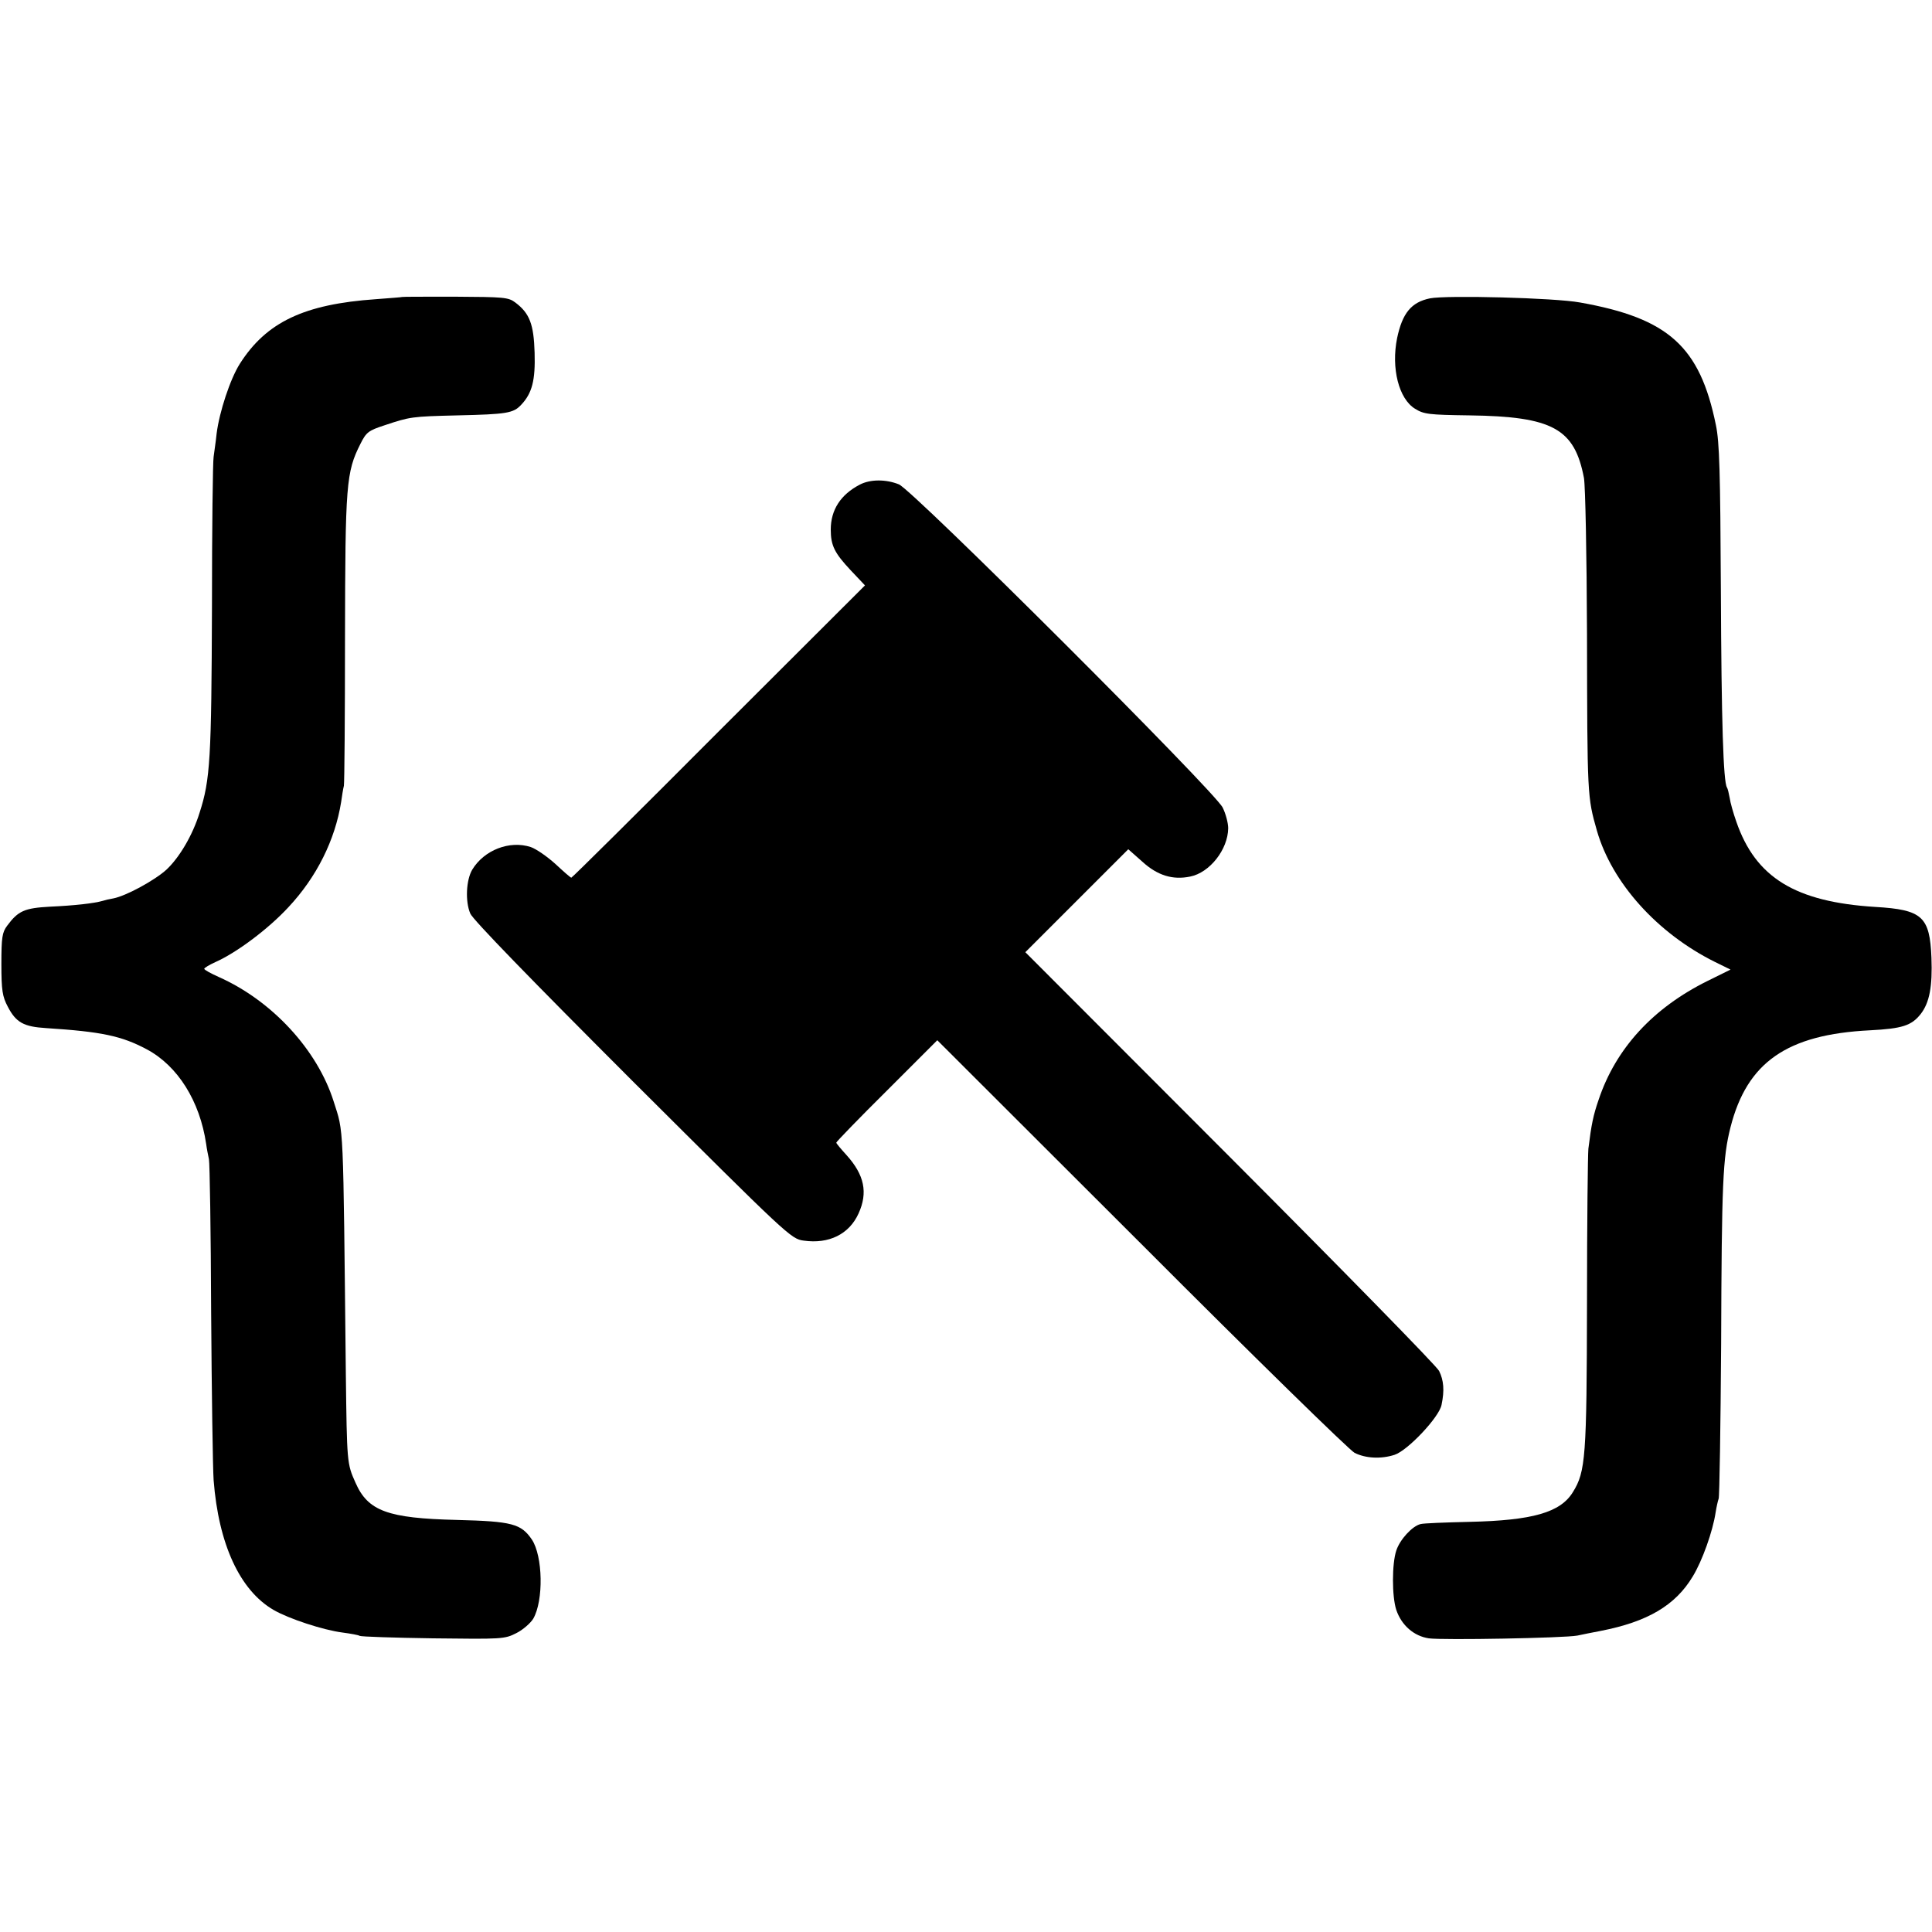
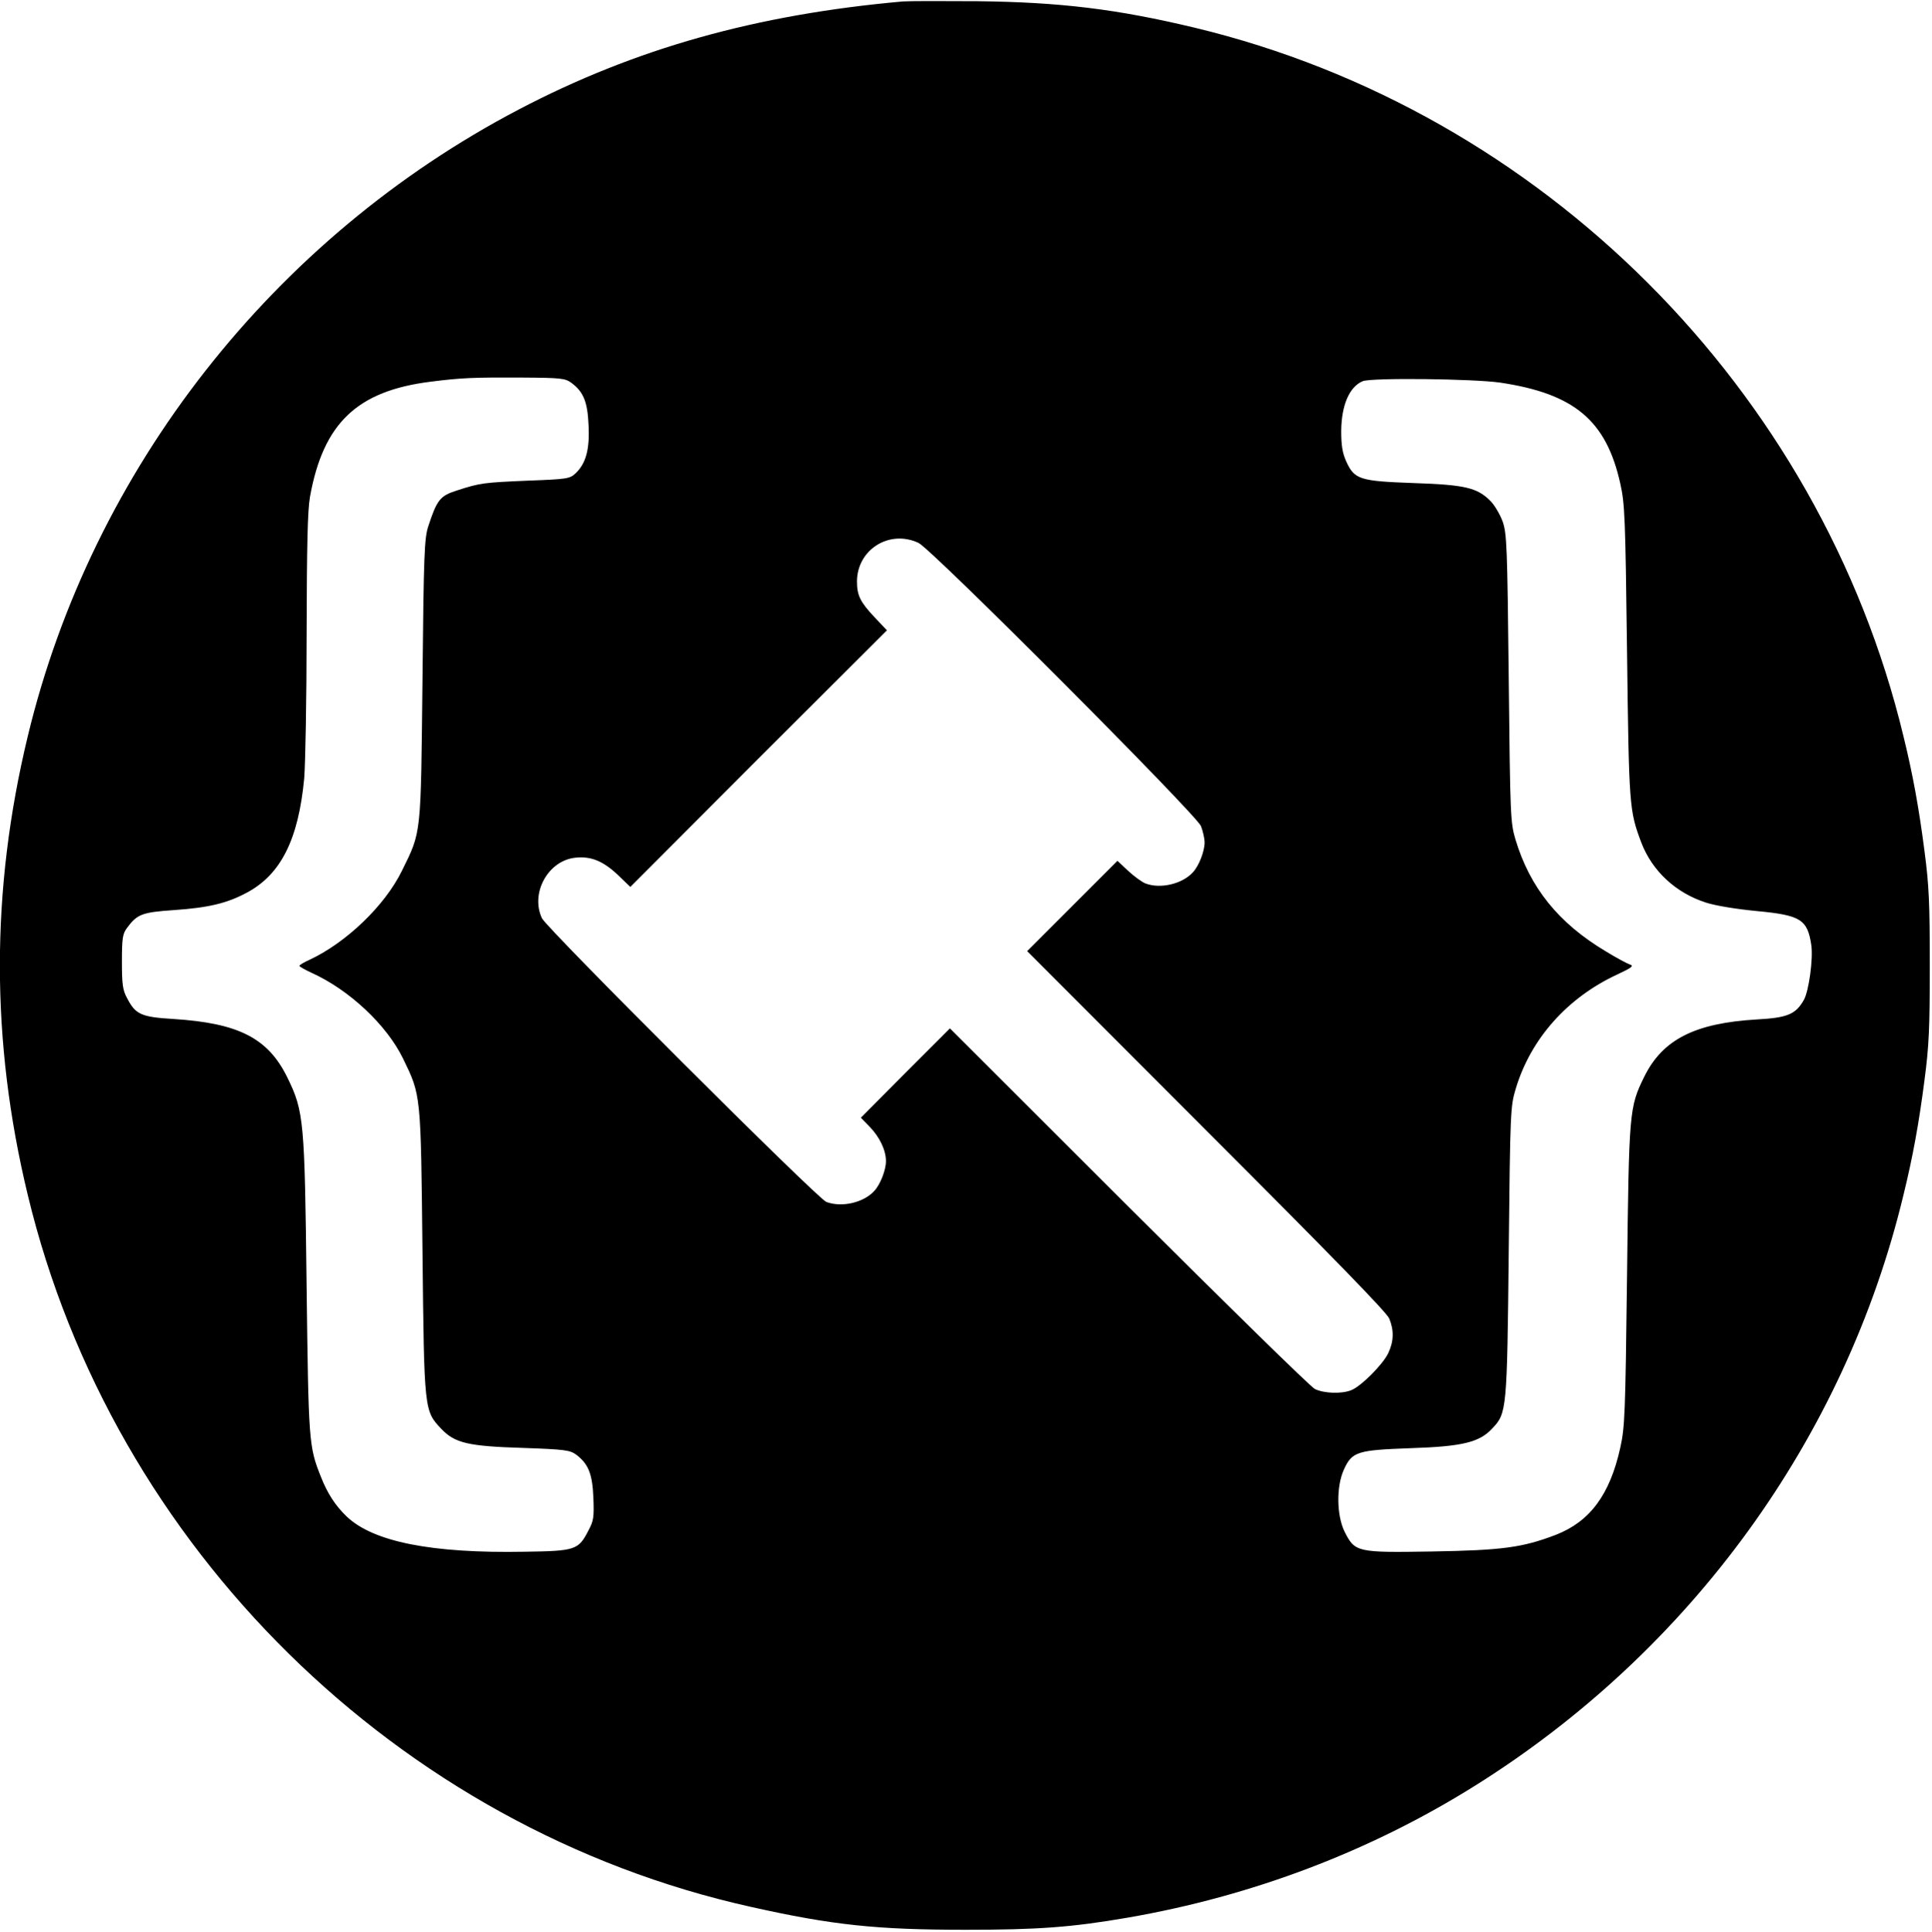
- <svg xmlns="http://www.w3.org/2000/svg" version="1.0" width="700pt" height="700pt" viewBox="0 0 700 700" preserveAspectRatio="xMidYMid meet">
-   <g transform="translate(0,700) scale(0.1,-0.1)" fill="#000000" stroke="none">
-     <path d="M1457 5924 c-1 -1 -44 -4 -95 -8 -260 -18 -397 -83 -493 -234 -35 -55 -74 -174 -84 -252 -3 -30 -9 -68 -11 -85 -3 -16 -6 -261 -6 -544 -2 -549 -6 -626 -45 -746 -25 -81 -73 -162 -120 -206 -43 -39 -146 -95 -192 -104 -13 -2 -30 -6 -39 -9 -31 -9 -102 -17 -190 -21 -93 -5 -116 -15 -156 -69 -18 -24 -21 -42 -21 -139 0 -96 4 -118 23 -154 30 -58 58 -73 139 -78 201 -13 273 -28 365 -77 112 -60 192 -187 215 -343 2 -16 7 -41 10 -55 3 -14 7 -263 8 -555 2 -291 6 -565 9 -608 18 -232 95 -399 217 -470 55 -32 180 -73 250 -82 30 -4 58 -9 62 -12 5 -3 125 -7 266 -9 250 -3 259 -3 302 19 24 12 51 36 61 52 38 66 35 227 -5 287 -39 57 -71 66 -272 71 -250 6 -322 32 -367 135 -31 69 -31 72 -35 397 -10 928 -7 867 -44 984 -59 187 -223 365 -416 451 -29 13 -53 26 -53 30 0 3 18 14 40 24 77 34 192 120 265 199 103 110 169 244 191 381 3 21 7 48 10 59 2 12 4 253 4 537 1 556 4 599 56 702 21 42 29 48 87 67 93 31 98 32 265 36 178 4 202 8 230 38 40 42 52 89 49 189 -3 103 -18 143 -70 182 -25 19 -42 20 -218 21 -105 0 -191 0 -192 -1z" />
-     <path d="M5181 5919 c-68 -14 -100 -54 -119 -144 -22 -109 6 -220 65 -256 32 -20 50 -22 197 -24 302 -4 381 -48 415 -227 5 -30 10 -274 11 -563 1 -591 1 -592 36 -715 54 -188 218 -371 427 -475 l57 -28 -83 -41 c-198 -98 -333 -245 -395 -431 -19 -55 -26 -88 -37 -177 -2 -18 -5 -270 -5 -559 -1 -559 -5 -611 -51 -685 -45 -74 -146 -103 -376 -108 -87 -2 -166 -5 -176 -8 -30 -7 -75 -56 -88 -96 -16 -48 -16 -166 0 -215 19 -56 64 -95 118 -103 50 -7 491 1 538 10 17 4 55 11 85 17 169 33 270 92 333 197 35 57 73 165 83 232 3 19 8 42 11 50 3 8 7 260 9 560 2 589 6 675 34 786 60 235 204 336 505 351 117 6 151 17 184 59 32 41 43 100 39 204 -6 149 -33 174 -203 184 -290 18 -434 106 -504 309 -11 31 -22 70 -24 86 -3 16 -7 34 -10 38 -13 21 -20 235 -22 718 -2 423 -5 534 -18 595 -58 285 -172 387 -492 444 -92 17 -484 27 -544 15z" />
-     <path d="M3115 5244 c-69 -36 -105 -91 -105 -163 0 -58 14 -85 72 -147 l52 -55 -530 -529 c-291 -292 -531 -530 -534 -530 -3 0 -29 23 -58 50 -30 27 -69 54 -89 61 -77 25 -169 -11 -212 -82 -22 -37 -26 -115 -7 -159 9 -22 223 -242 588 -607 563 -561 574 -572 620 -578 91 -13 165 23 199 99 34 75 21 139 -44 211 -20 22 -37 42 -37 45 0 3 82 88 183 188 l183 183 740 -739 c406 -407 754 -747 772 -756 40 -20 96 -23 145 -7 48 16 162 137 170 181 11 52 8 89 -9 123 -9 18 -350 366 -757 774 l-742 743 187 187 186 186 52 -46 c54 -49 109 -66 172 -53 71 14 137 98 138 175 0 19 -9 53 -20 75 -28 58 -1122 1150 -1173 1171 -47 19 -104 19 -142 -1z" />
-   </g>
+ <svg xmlns="http://www.w3.org/2000/svg" version="1" width="1066.667" height="1066.667" viewBox="0 0 800 800">
+   <path d="M374 .6C313.3 6 263.1 20.1 215 45.3 113.2 98.6 38.1 194.4 11.5 305c-15.4 63.8-15.4 126.2 0 190C46.6 641 164.8 757.4 311 789.9c33.9 7.6 52.3 9.5 89 9.5 29.7 0 43.8-1 67-5 51.6-8.9 100.6-27.5 143.9-54.6 89.5-56 153.4-144.1 177.6-244.8 3.9-15.9 6.4-29.7 8.7-47.5 1.9-14.4 2.2-21.7 2.2-47.5s-.3-33.1-2.2-47.5c-2.3-17.8-4.8-31.6-8.7-47.5C753.9 161.2 638.8 46.1 495 11.5 462.9 3.8 439.4.9 405 .5c-14.6-.1-28.5-.1-31 .1zm-137.3 158c5 3.7 6.7 7.9 7.1 17.6.5 10-1.1 15.8-5.4 19.9-2.4 2.2-3.4 2.4-19.7 3-18.2.8-19.7.9-29.5 4.1-6.9 2.2-8.2 3.8-11.8 14.8-1.6 4.9-1.9 11.3-2.4 63.5-.7 65.2-.4 62.7-8.5 79.2-7.1 14.5-23.1 29.8-38.3 36.9-2.3 1-4.2 2.2-4.2 2.5 0 .3 2.3 1.6 5.1 2.9 15.5 7 31 21.5 37.8 35.4 7.5 15.5 7.4 14.1 8.1 80.1.7 66.1.7 65.9 7.8 73.4 5.6 5.9 11.1 7.2 33.9 7.9 17.3.6 19.4.9 22 2.8 5 3.8 6.7 7.9 7.1 17.9.3 7.9.1 9.5-2 13.4-4.2 8.2-5.3 8.6-26.6 8.9-38.4.7-62.6-4.1-73.6-14.6-4.7-4.5-8-9.6-10.7-16.5-5-12.5-5.1-14.5-5.9-78.7-.8-69-1.1-72.6-8-86.7-8-16.3-20.2-22.5-47.3-24.2-13.3-.8-15.6-1.9-19.1-8.7-1.8-3.3-2.1-5.7-2.1-15.1 0-9.7.3-11.5 2.1-13.9 4.2-5.7 6.2-6.5 19.5-7.4 14.3-1 21.9-2.8 30.1-7.2 14.1-7.5 21.4-22 23.8-47.3.5-6.1 1-33.1 1-60 .1-37.1.4-50.9 1.4-56.7 5.5-30.5 19.5-43.9 50.1-47.7 12.6-1.6 17.6-1.8 37.7-1.7 16.3.1 17.9.3 20.5 2.2zm384.8-.1c30.7 4.6 43.9 15.7 49.7 41.8 1.9 8.5 2.1 14 2.8 69.7.8 64.1.9 65.7 5.9 79 4.5 11.8 14.3 20.9 26.8 24.9 4 1.3 12.7 2.7 21 3.5 18.2 1.7 21 3.5 22.6 13.9.9 5.7-1 19.4-3.1 23-3.4 5.9-6.8 7.3-19.4 8-25.7 1.5-39.1 8.3-46.7 23.8-6.2 12.6-6.3 14.3-7.1 82.4-.7 57.2-.9 62.7-2.8 71.2-4.3 19.5-12.6 30.6-26.7 36.1-13.9 5.3-22.2 6.4-51.5 6.9-31 .5-31.7.3-36-8.2-3.3-6.7-3.5-18.7-.3-25.7 3.4-7.5 5.5-8.1 27.8-8.9 21.2-.7 28.4-2.4 33.7-8.2 6-6.3 6.1-7.5 6.8-73.2.6-58.4.7-60.2 2.9-67.5 6.2-20.7 21.4-37.8 42.2-47.4 5.8-2.7 6.8-3.5 5.2-4-1.2-.4-5.7-2.8-10.1-5.5-19.6-11.7-31.4-26.4-37.4-46.3-2.1-7.1-2.2-9.3-2.8-66.8-.6-55-.8-59.9-2.5-64.9-1.1-3-3.4-6.9-5.1-8.6-5.5-5.5-10.6-6.7-31.9-7.4-22.3-.8-24.4-1.5-27.8-8.9-1.6-3.6-2.1-6.6-2.1-12.7.1-10.7 3.4-18.3 8.9-20.6 3.7-1.5 45.9-1 57 .6zm-241 66.4c5.6 2.7 114.8 112.2 117 117.3.8 2.1 1.5 5.1 1.5 6.8 0 3.6-2.3 9.6-4.8 12.3-4.4 4.9-13.5 7-19.6 4.7-1.4-.5-4.6-2.8-7.2-5.2l-4.5-4.2-18.7 18.7-18.7 18.7 74.2 74.3c52 52 74.7 75.3 75.8 77.9 2 4.9 1.9 9.4-.4 14.3-2.2 4.7-11.4 13.9-15.4 15.4-4.1 1.6-11.3 1.3-15-.5-1.8-.9-36.5-34.9-77.2-75.5l-74-73.9-18.5 18.5-18.4 18.5 3.6 3.7c4.2 4.3 6.8 9.8 6.8 14.3 0 3.6-2.3 9.6-4.8 12.3-4.4 4.9-13.5 7-19.9 4.6-3.6-1.3-115.8-113.3-117.8-117.5-4.9-10.4 2.5-23.9 13.8-25.1 6.4-.7 11.4 1.3 17.5 7l5.3 5.1 53.1-53.2 53.2-53.1-5.2-5.5c-5.8-6.2-7.2-8.9-7.2-14.7 0-13.2 13.4-21.7 25.5-16z" />
</svg>
